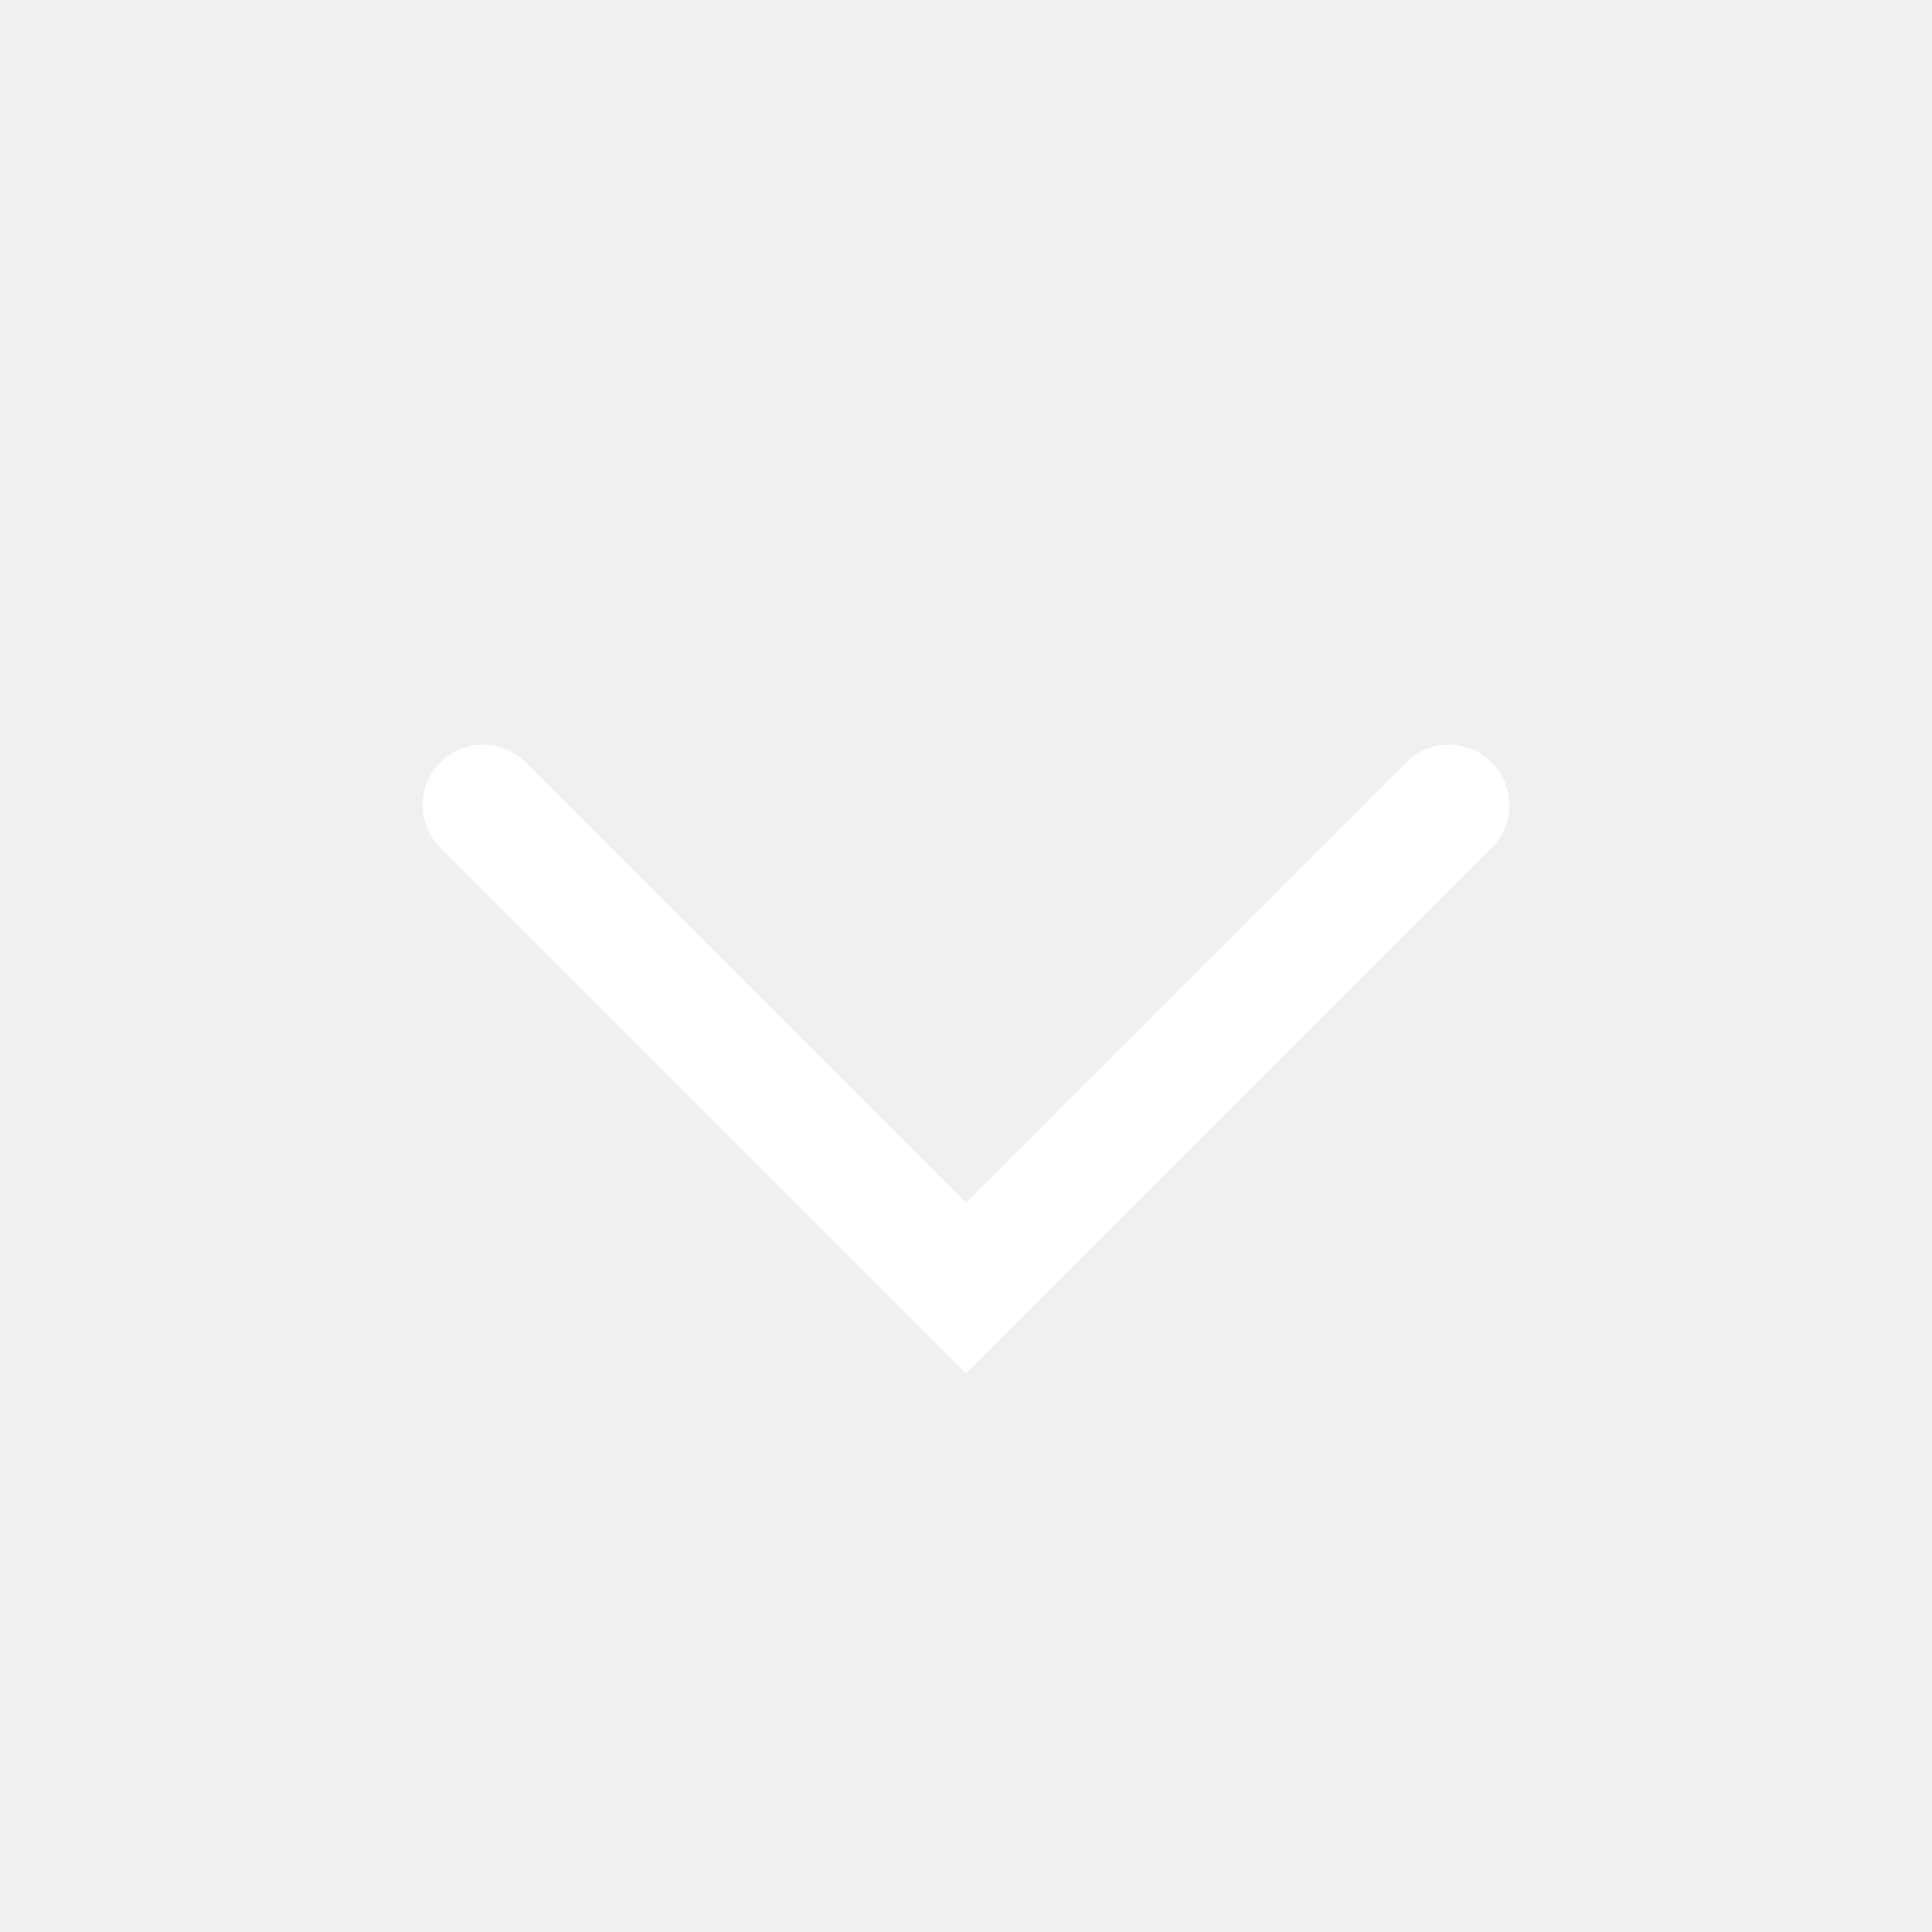
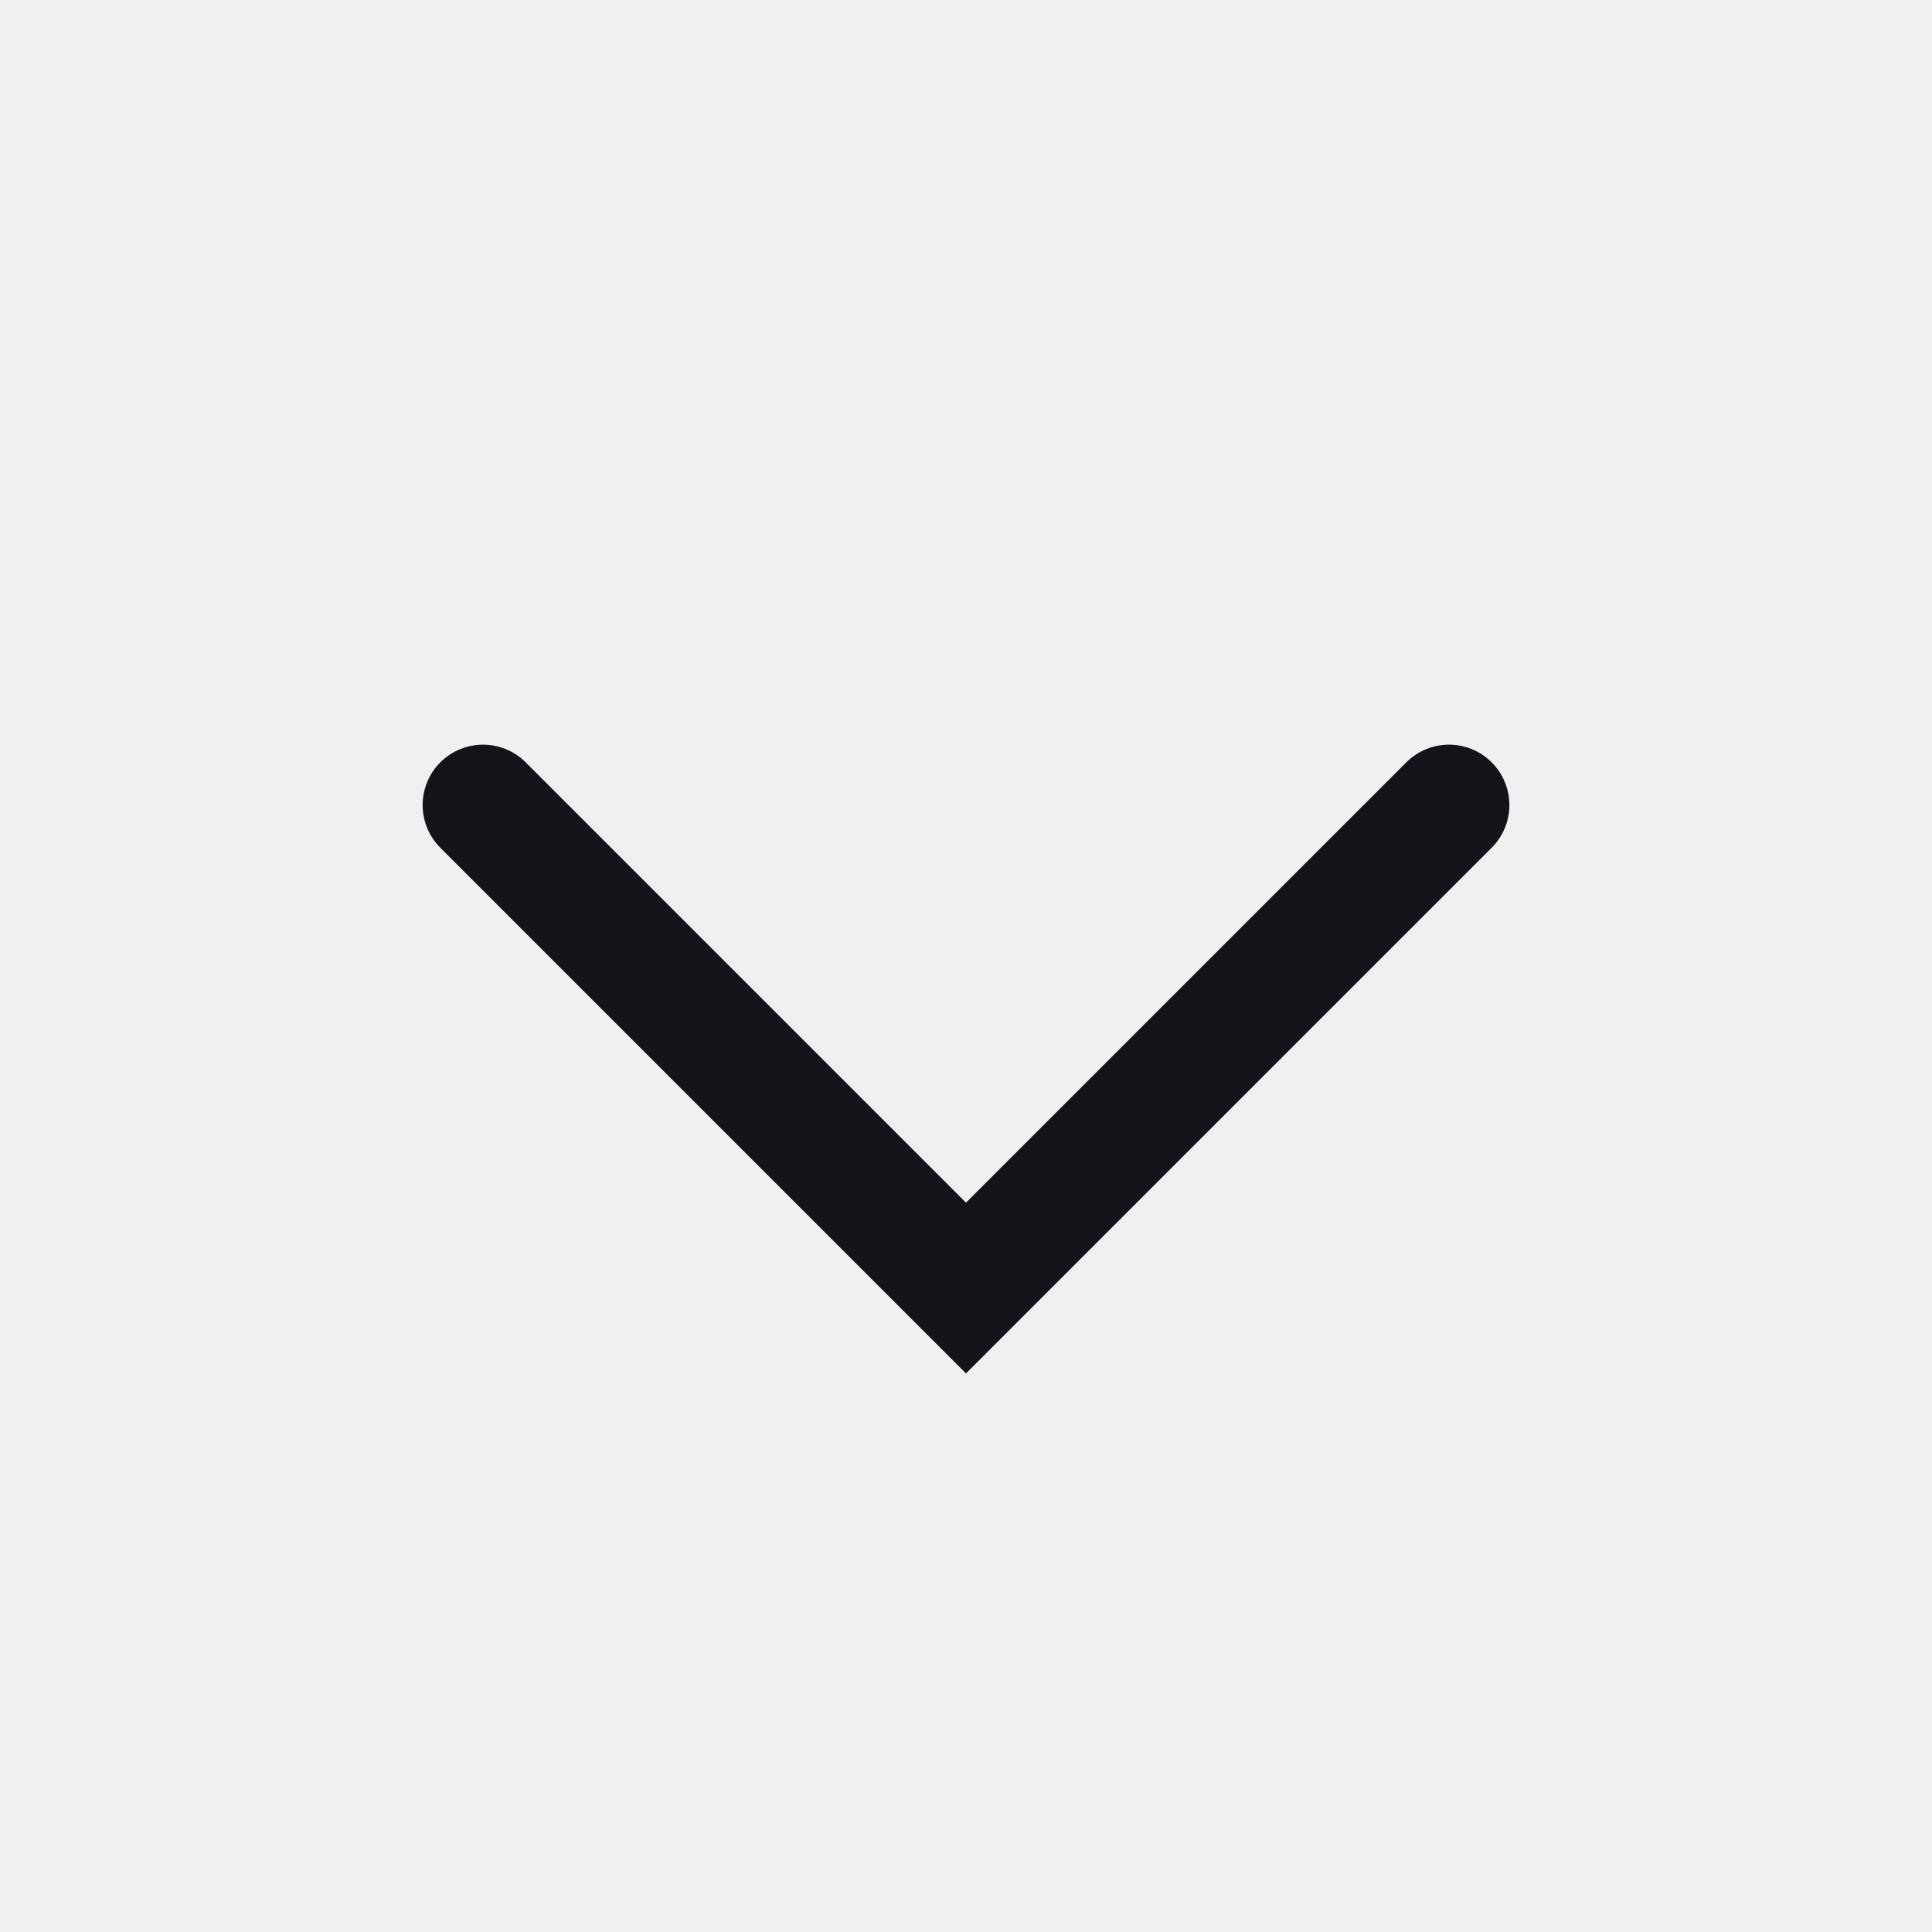
<svg xmlns="http://www.w3.org/2000/svg" width="16" height="16" viewBox="0 0 16 16" fill="none">
-   <path d="M4 6.667L8 10.667L12 6.667" stroke="white" stroke-opacity="0.98" stroke-linecap="round" />
+   <path d="M4 6.667L8 10.667L12 6.667" stroke="#0F1015" stroke-opacity="0.98" stroke-linecap="round" />
</svg>
